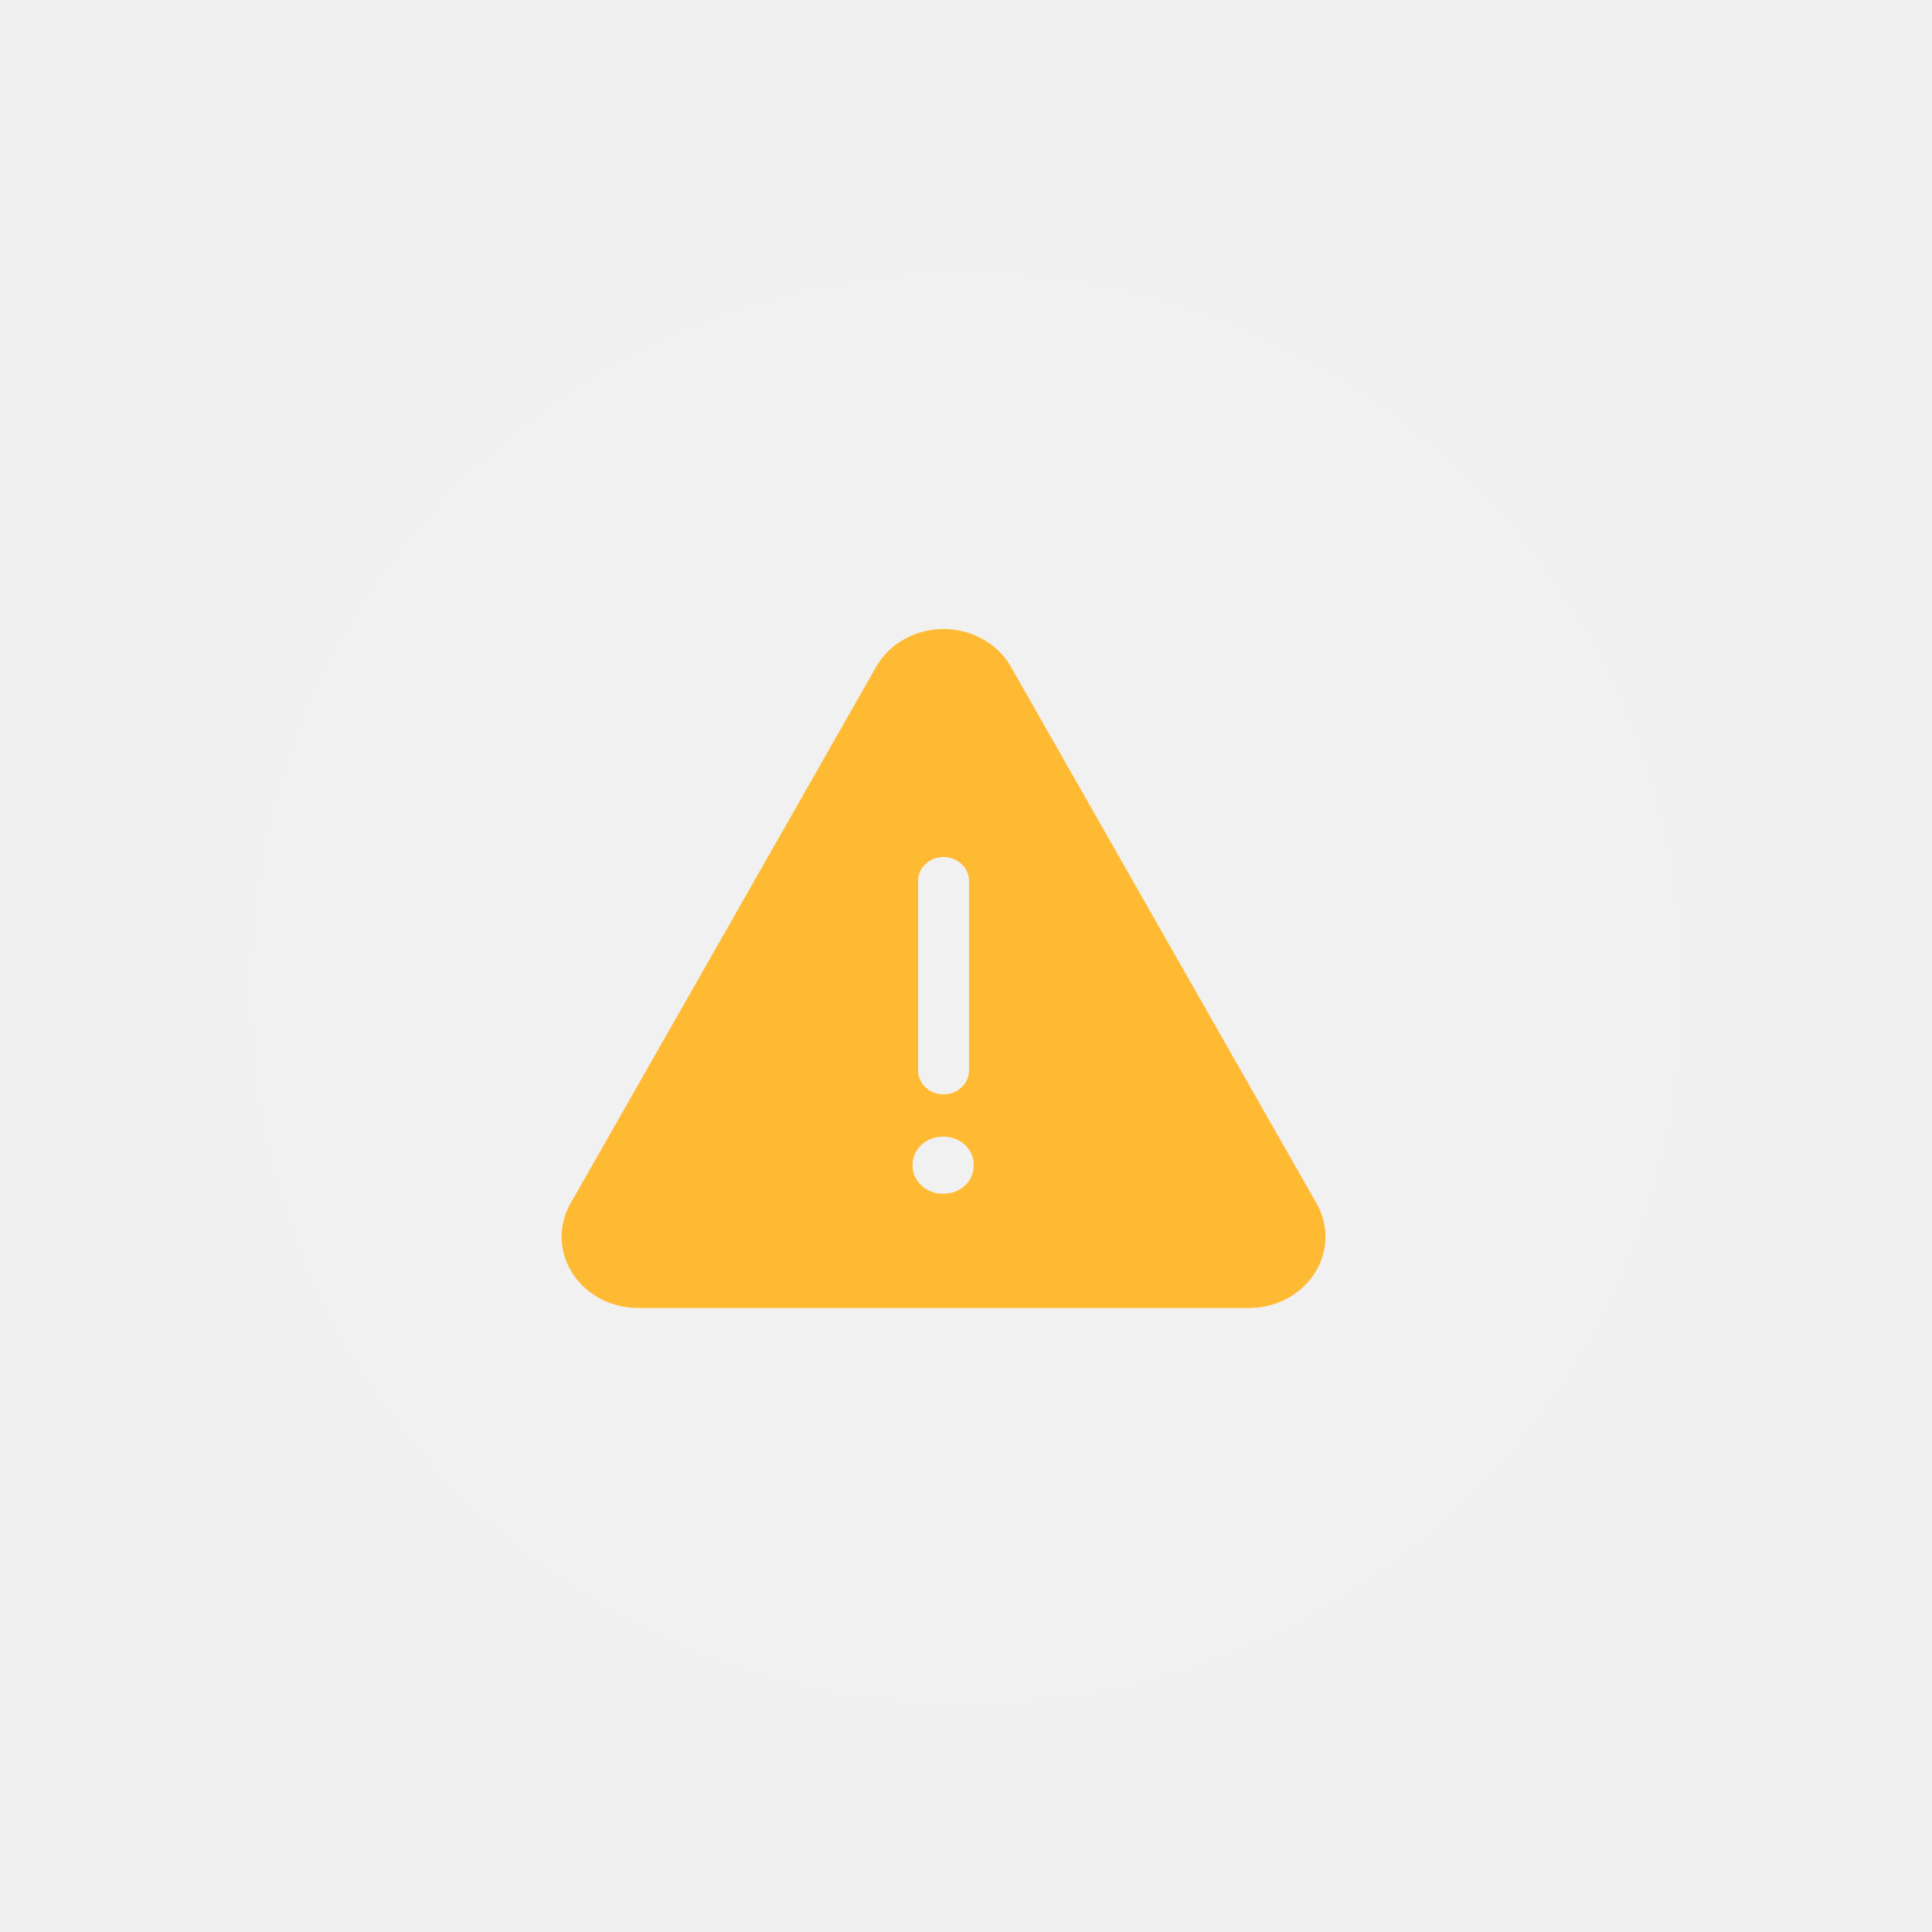
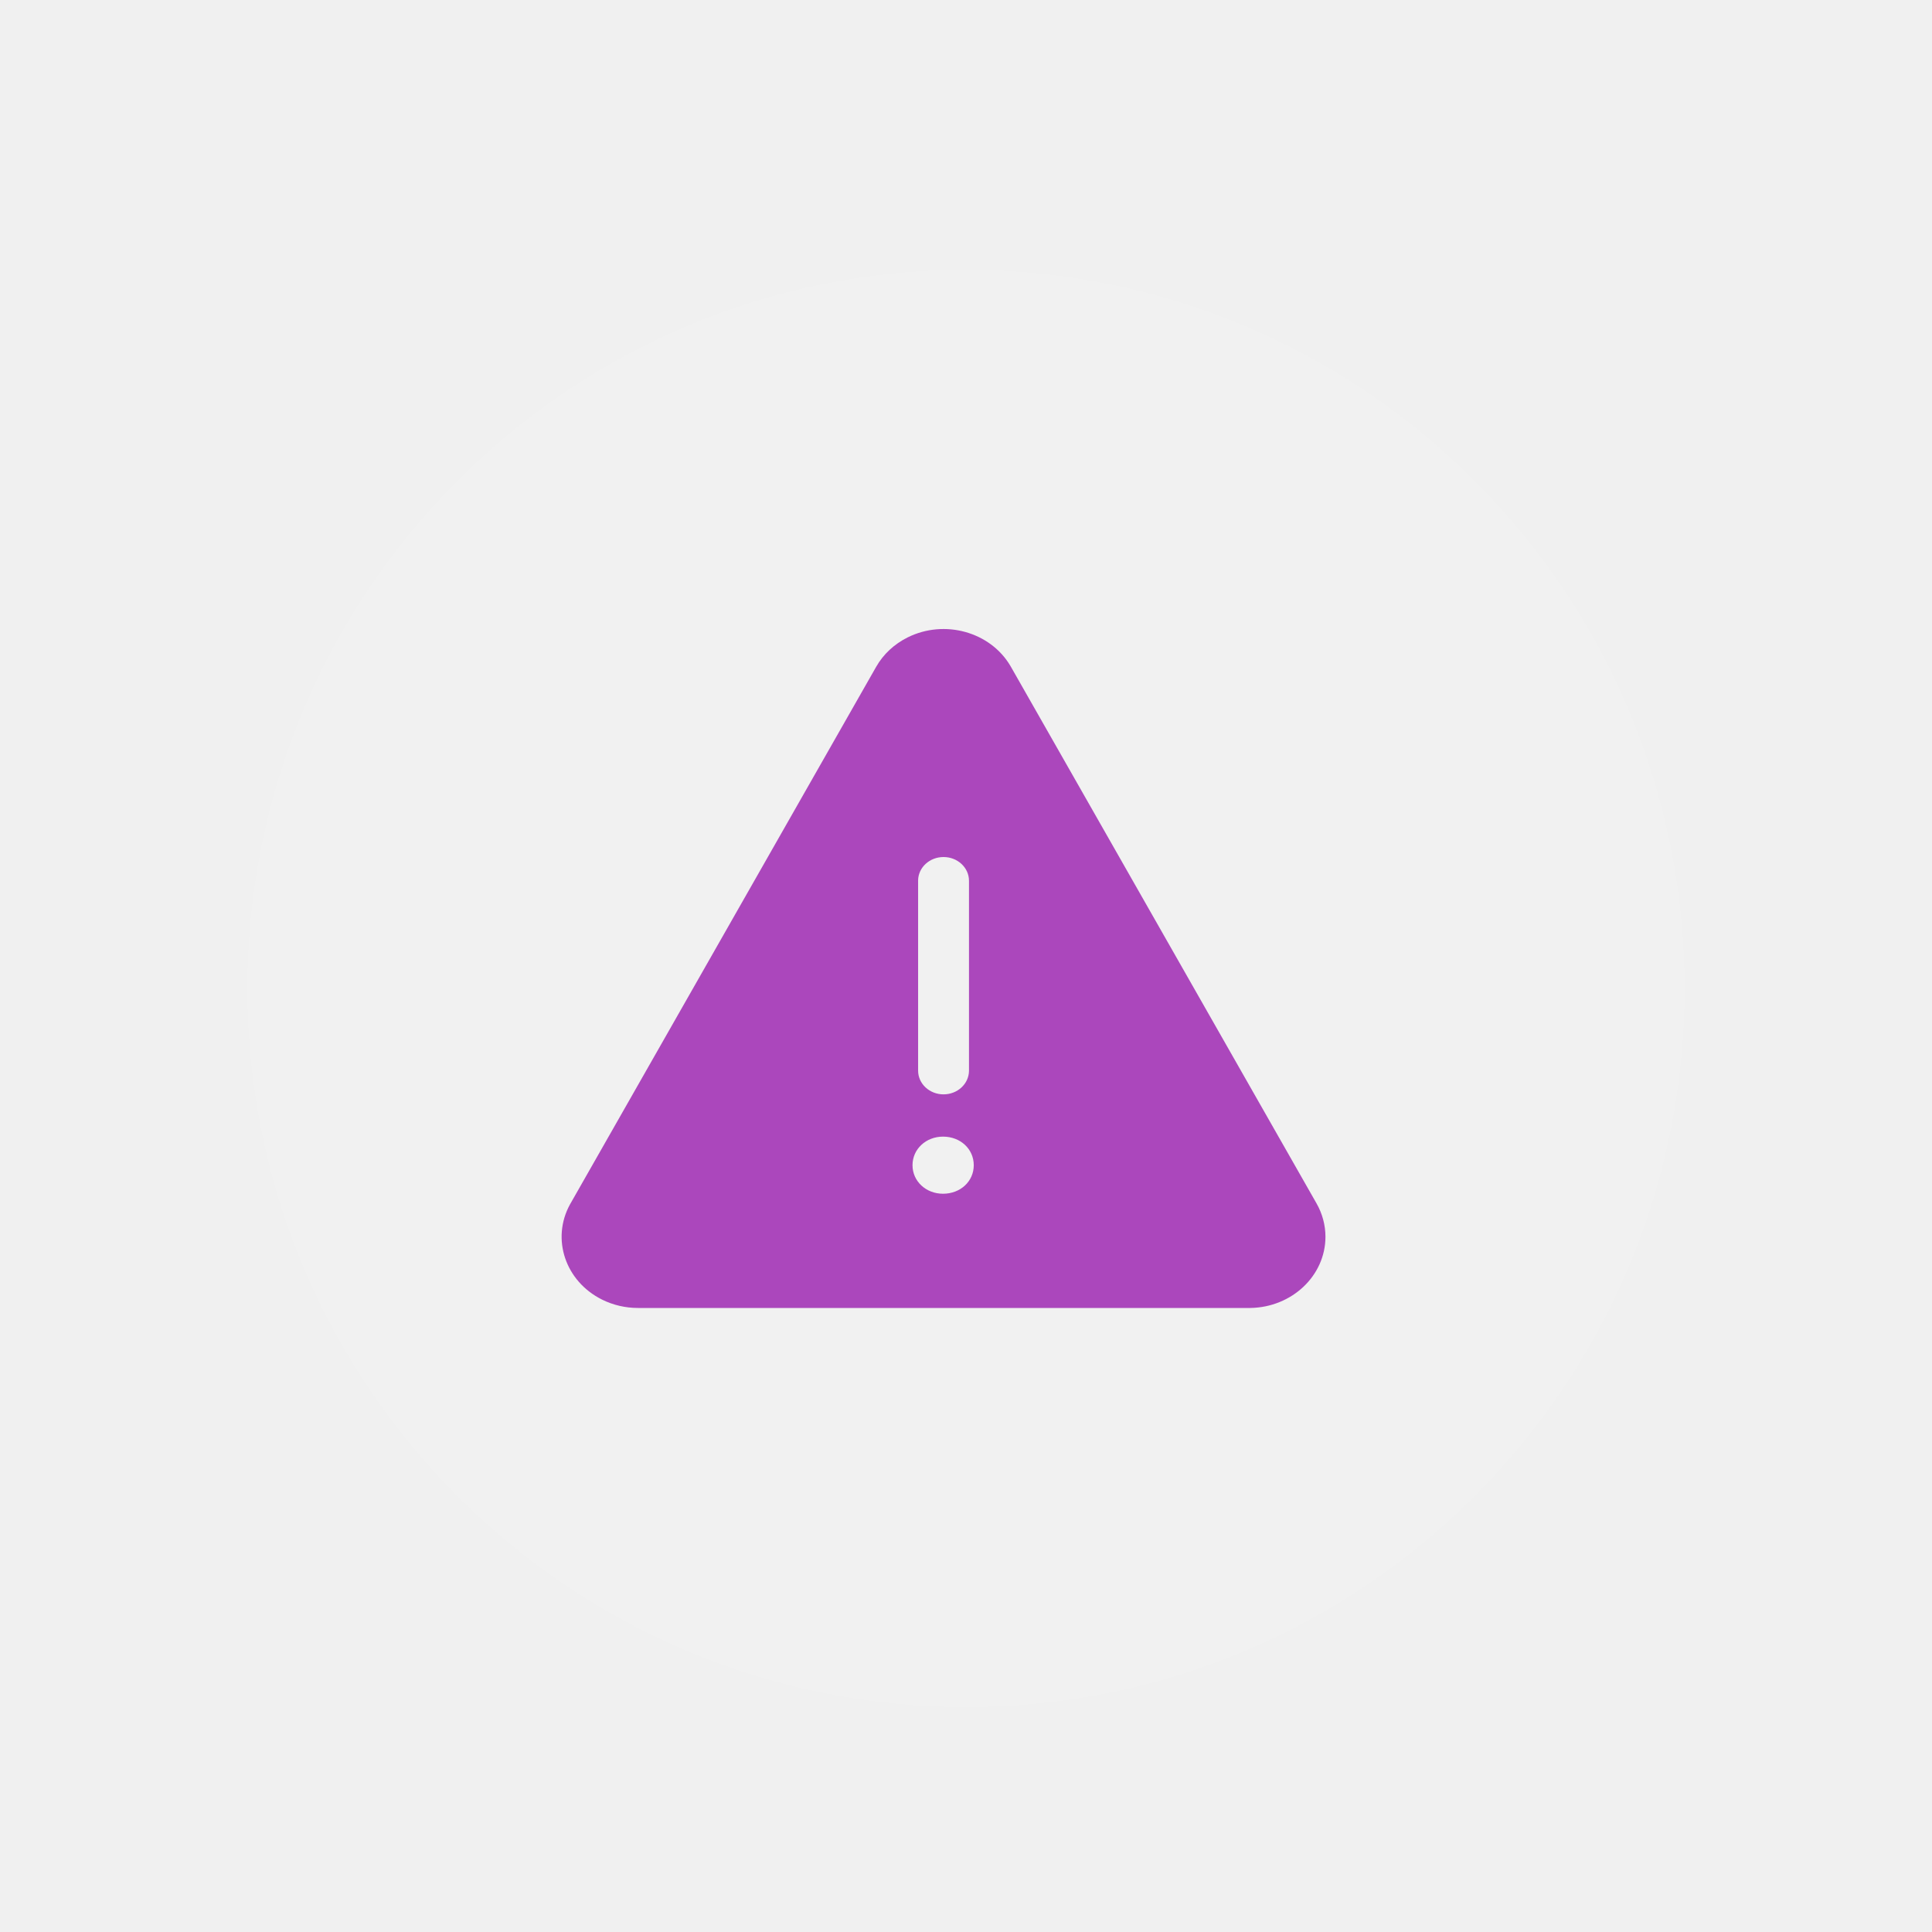
<svg xmlns="http://www.w3.org/2000/svg" width="57" height="57" viewBox="0 0 57 57" fill="none">
  <circle cx="28.5" cy="28.5" r="28.5" fill="white" fill-opacity="0.03" />
  <circle cx="28.5" cy="29.163" r="21.209" fill="white" fill-opacity="0.04" />
-   <path d="M29.808 19.643L29.826 19.674L38.841 35.503C39.014 35.806 39.105 36.145 39.105 36.488C39.105 37.637 38.116 38.57 36.89 38.589L36.853 38.589H18.822C18.454 38.589 18.091 38.505 17.766 38.344C16.678 37.805 16.258 36.553 16.816 35.534L16.834 35.503L25.849 19.674C26.059 19.303 26.384 19.001 26.781 18.804C27.868 18.265 29.215 18.641 29.808 19.643H29.808ZM27.822 33.534C27.321 33.534 26.922 33.9 26.922 34.377C26.922 34.853 27.321 35.219 27.822 35.219C28.337 35.219 28.729 34.853 28.729 34.377C28.729 33.9 28.337 33.534 27.822 33.534H27.822ZM27.837 25.285C27.427 25.285 27.093 25.592 27.087 25.973L27.087 25.985V31.587C27.087 31.974 27.423 32.287 27.837 32.287C28.248 32.287 28.581 31.98 28.588 31.598L28.588 31.587V25.985C28.588 25.598 28.252 25.285 27.837 25.285Z" fill="#FFBA33" />
+   <path d="M29.808 19.643L29.826 19.674L38.841 35.503C39.014 35.806 39.105 36.145 39.105 36.488C39.105 37.637 38.116 38.57 36.89 38.589L36.853 38.589H18.822C18.454 38.589 18.091 38.505 17.766 38.344C16.678 37.805 16.258 36.553 16.816 35.534L16.834 35.503L25.849 19.674C26.059 19.303 26.384 19.001 26.781 18.804C27.868 18.265 29.215 18.641 29.808 19.643H29.808ZM27.822 33.534C27.321 33.534 26.922 33.9 26.922 34.377C26.922 34.853 27.321 35.219 27.822 35.219C28.337 35.219 28.729 34.853 28.729 34.377C28.729 33.9 28.337 33.534 27.822 33.534H27.822ZM27.837 25.285C27.427 25.285 27.093 25.592 27.087 25.973L27.087 25.985V31.587C27.087 31.974 27.423 32.287 27.837 32.287C28.248 32.287 28.581 31.98 28.588 31.598L28.588 31.587V25.985C28.588 25.598 28.252 25.285 27.837 25.285Z" fill="#ab47bc" />
</svg>
